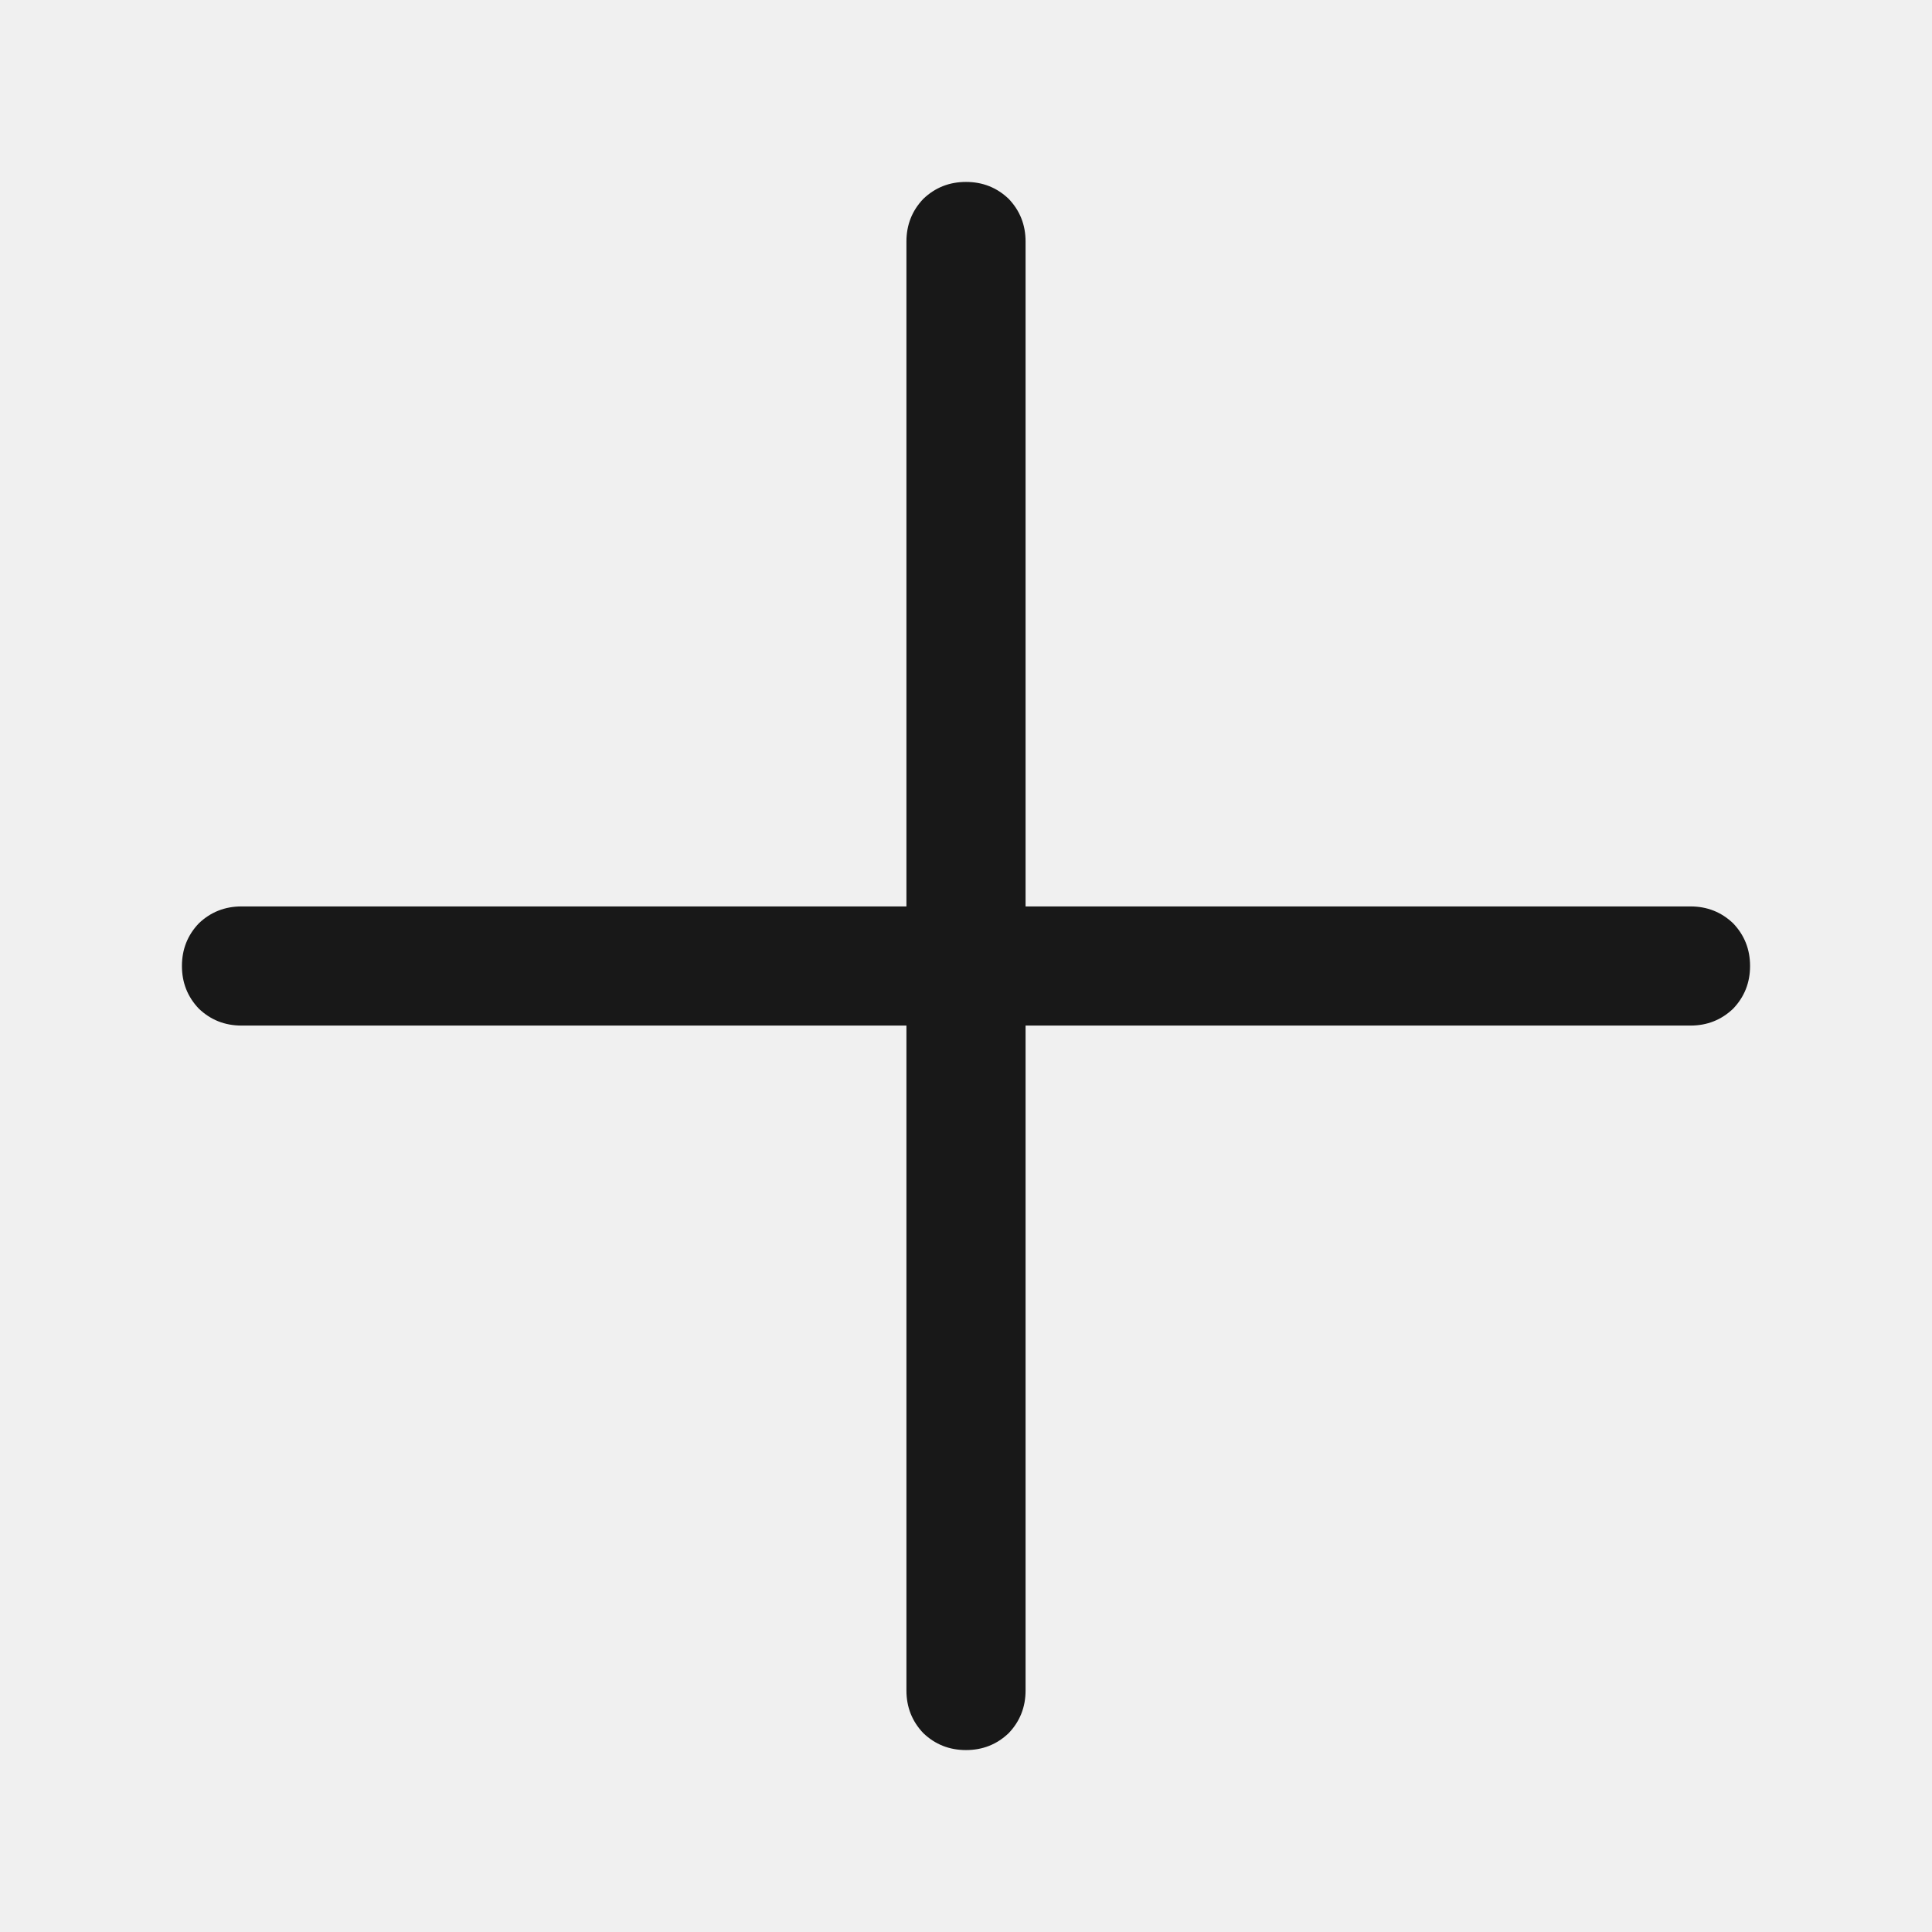
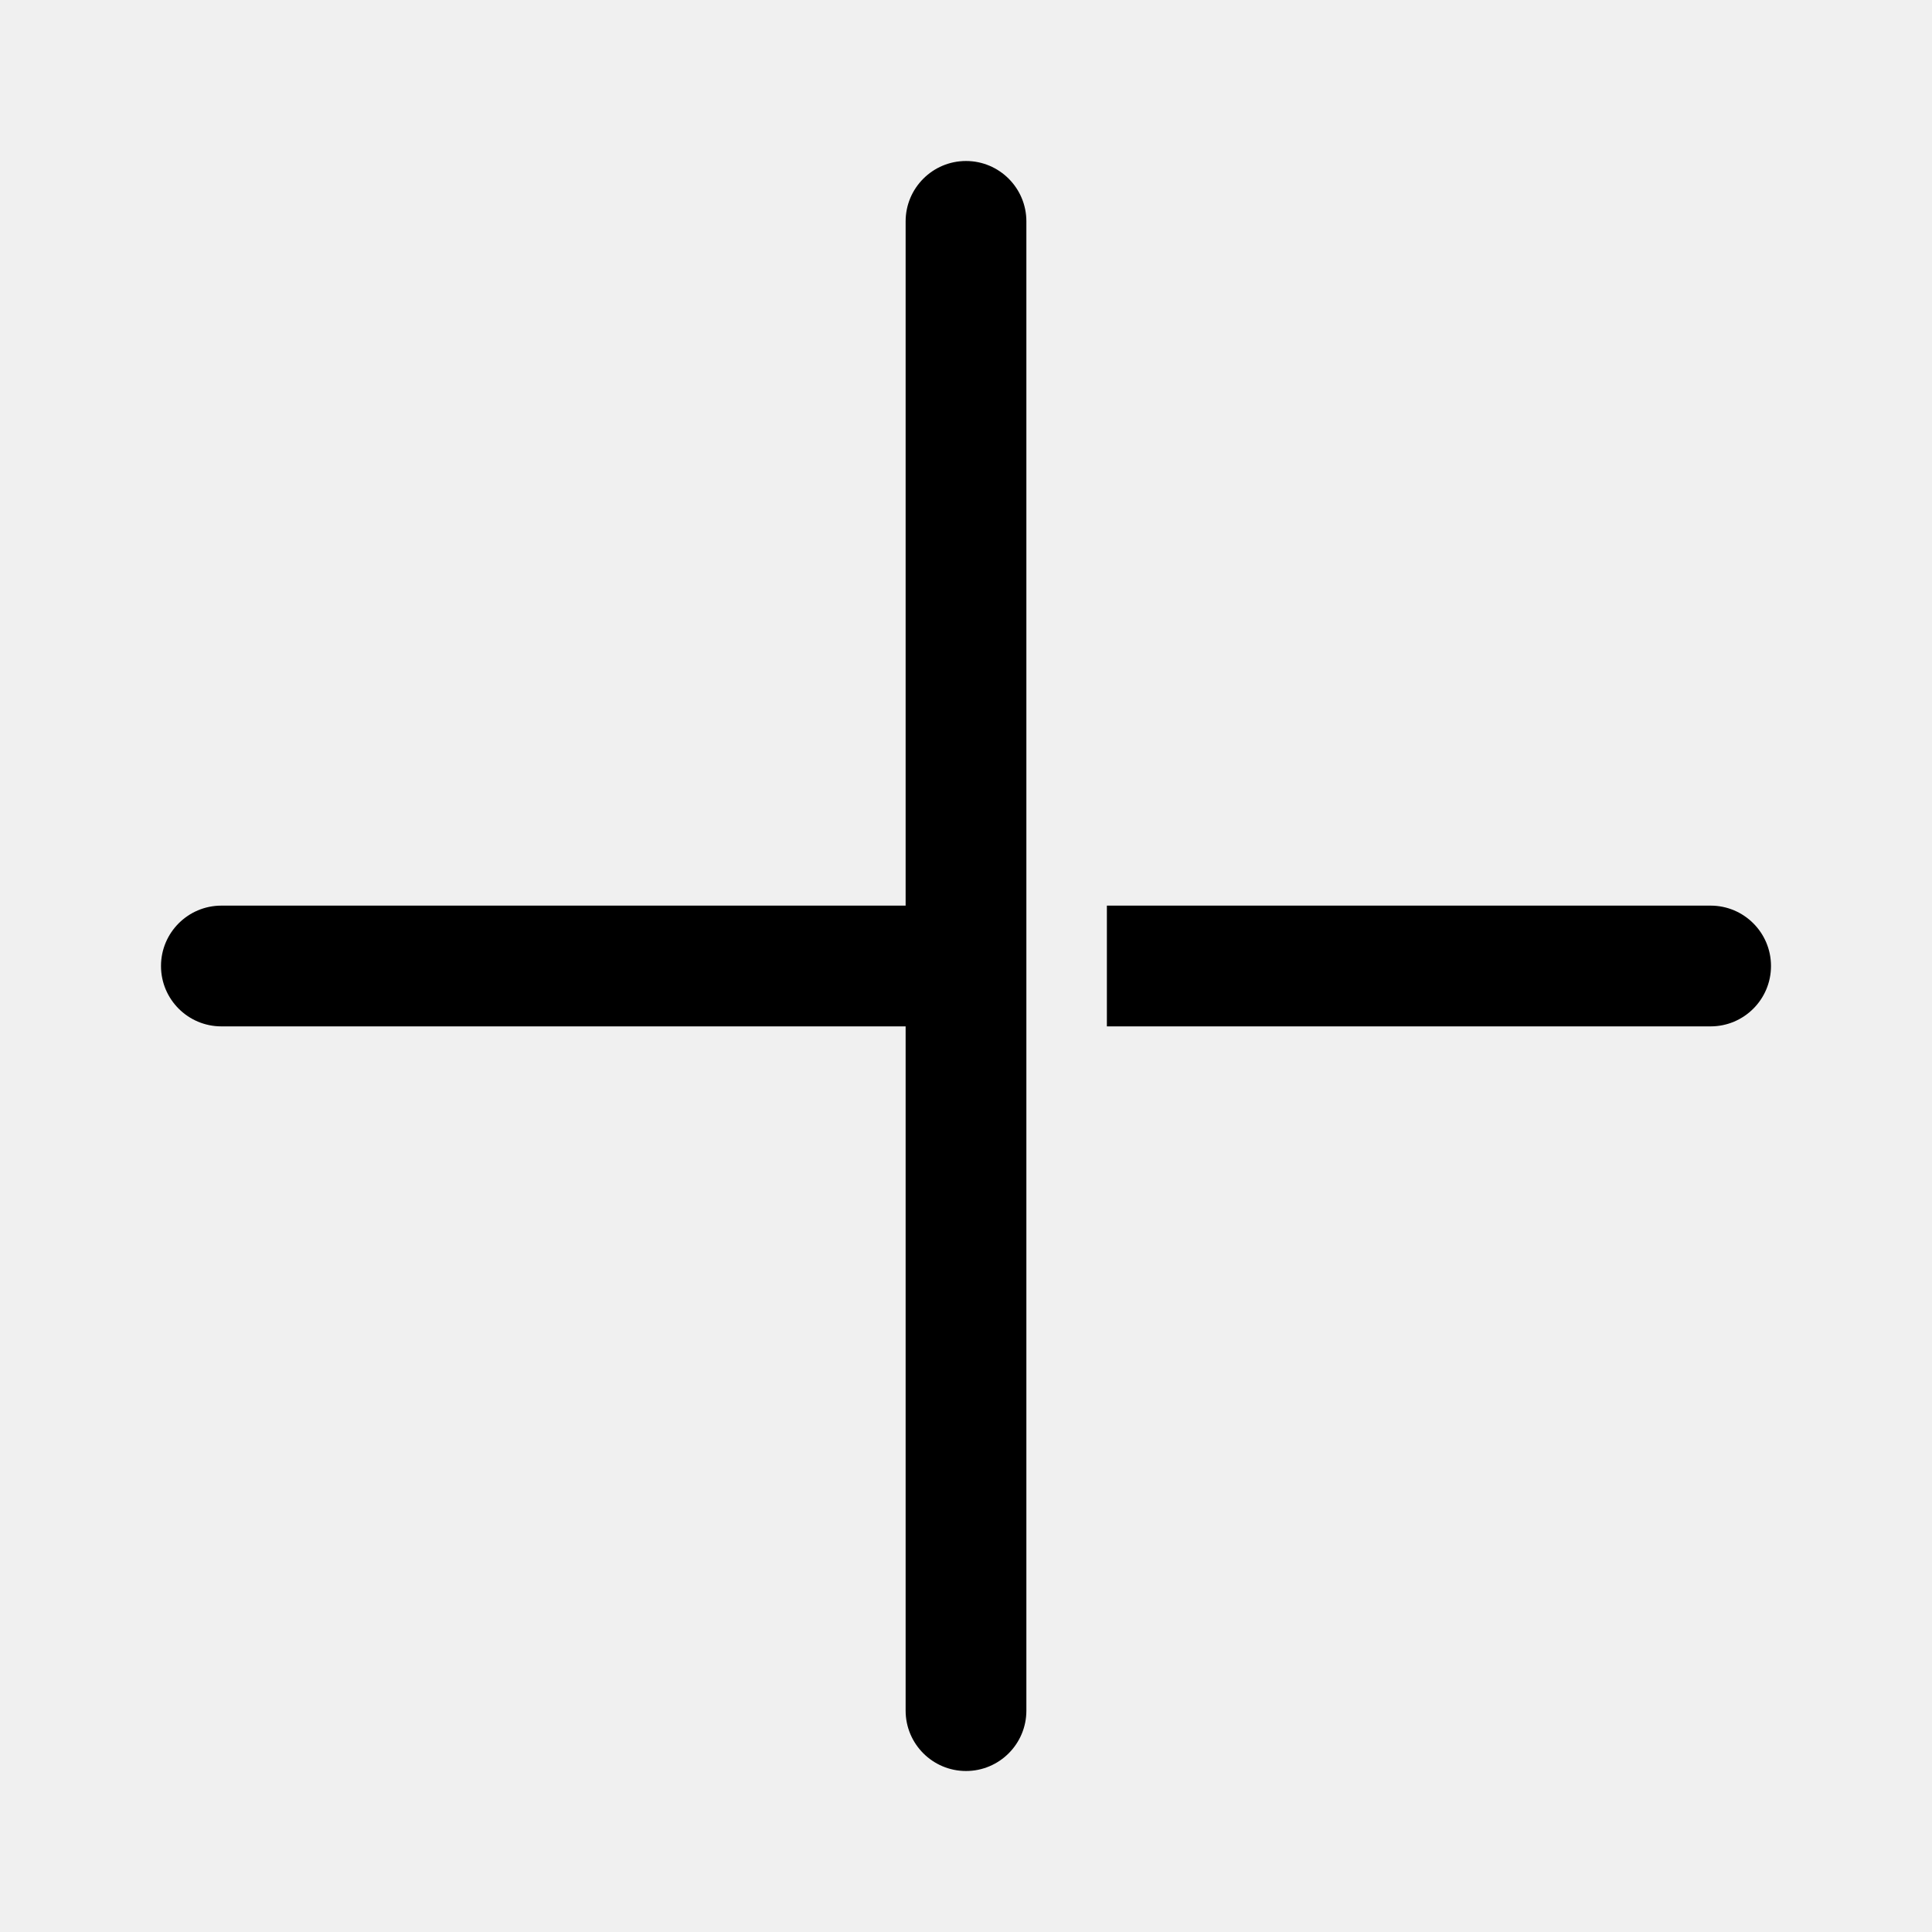
- <svg xmlns="http://www.w3.org/2000/svg" width="24" height="24">
-   <rect width="24" height="24" opacity="0" />
-   <g>
-     <path d="M12.74 11.26L12.74 3Q12.74 2.69 12.53 2.47Q12.31 2.26 12 2.26Q11.69 2.26 11.47 2.47Q11.26 2.69 11.26 3L11.26 11.26L3 11.26Q2.69 11.26 2.47 11.47Q2.26 11.69 2.26 12Q2.26 12.31 2.47 12.53Q2.69 12.74 3 12.74L11.26 12.74L11.26 21Q11.26 21.31 11.47 21.53Q11.69 21.74 12 21.74Q12.31 21.74 12.53 21.53Q12.74 21.31 12.74 21L12.74 12.74L21 12.74Q21.31 12.74 21.53 12.53Q21.74 12.31 21.74 12Q21.74 11.69 21.53 11.47Q21.31 11.26 21 11.26Z" fill="rgba(0,0,0,0.902)" />
+ <svg xmlns="http://www.w3.org/2000/svg" xmlns:xlink="http://www.w3.org/1999/xlink" width="24" height="24" viewBox="0 0 24 24" version="1.1">
+   <defs>
+     <path d="M12.75,21.25 C12.75,21.664 12.414,22 12,22 C11.586,22 11.25,21.664 11.25,21.25 L11.25,12.75 L2.75,12.75 C2.336,12.75 2,12.414 2,12 C2,11.586 2.336,11.25 2.75,11.25 L11.25,11.25 L11.25,2.75 C11.25,2.336 11.586,2 12,2 C12.414,2 12.75,2.336 12.75,2.75 L12.75,21.25 Z M21.25,11.25 C21.664,11.25 22,11.586 22,12 C22,12.414 21.664,12.75 21.25,12.75 L13.75,12.75 L13.75,11.25 L21.25,11.25 Z" id="__path-1" />
+   </defs>
+   <g id="__Public/ic_public_add" stroke="none" stroke-width="1" fill="none" fill-rule="evenodd">
+     <mask id="__mask-2" fill="white">
+       <use xlink:href="#__path-1" />
+     </mask>
+     <use id="__形状结合" fill="#000000" xlink:href="#__path-1" />
  </g>
</svg>
